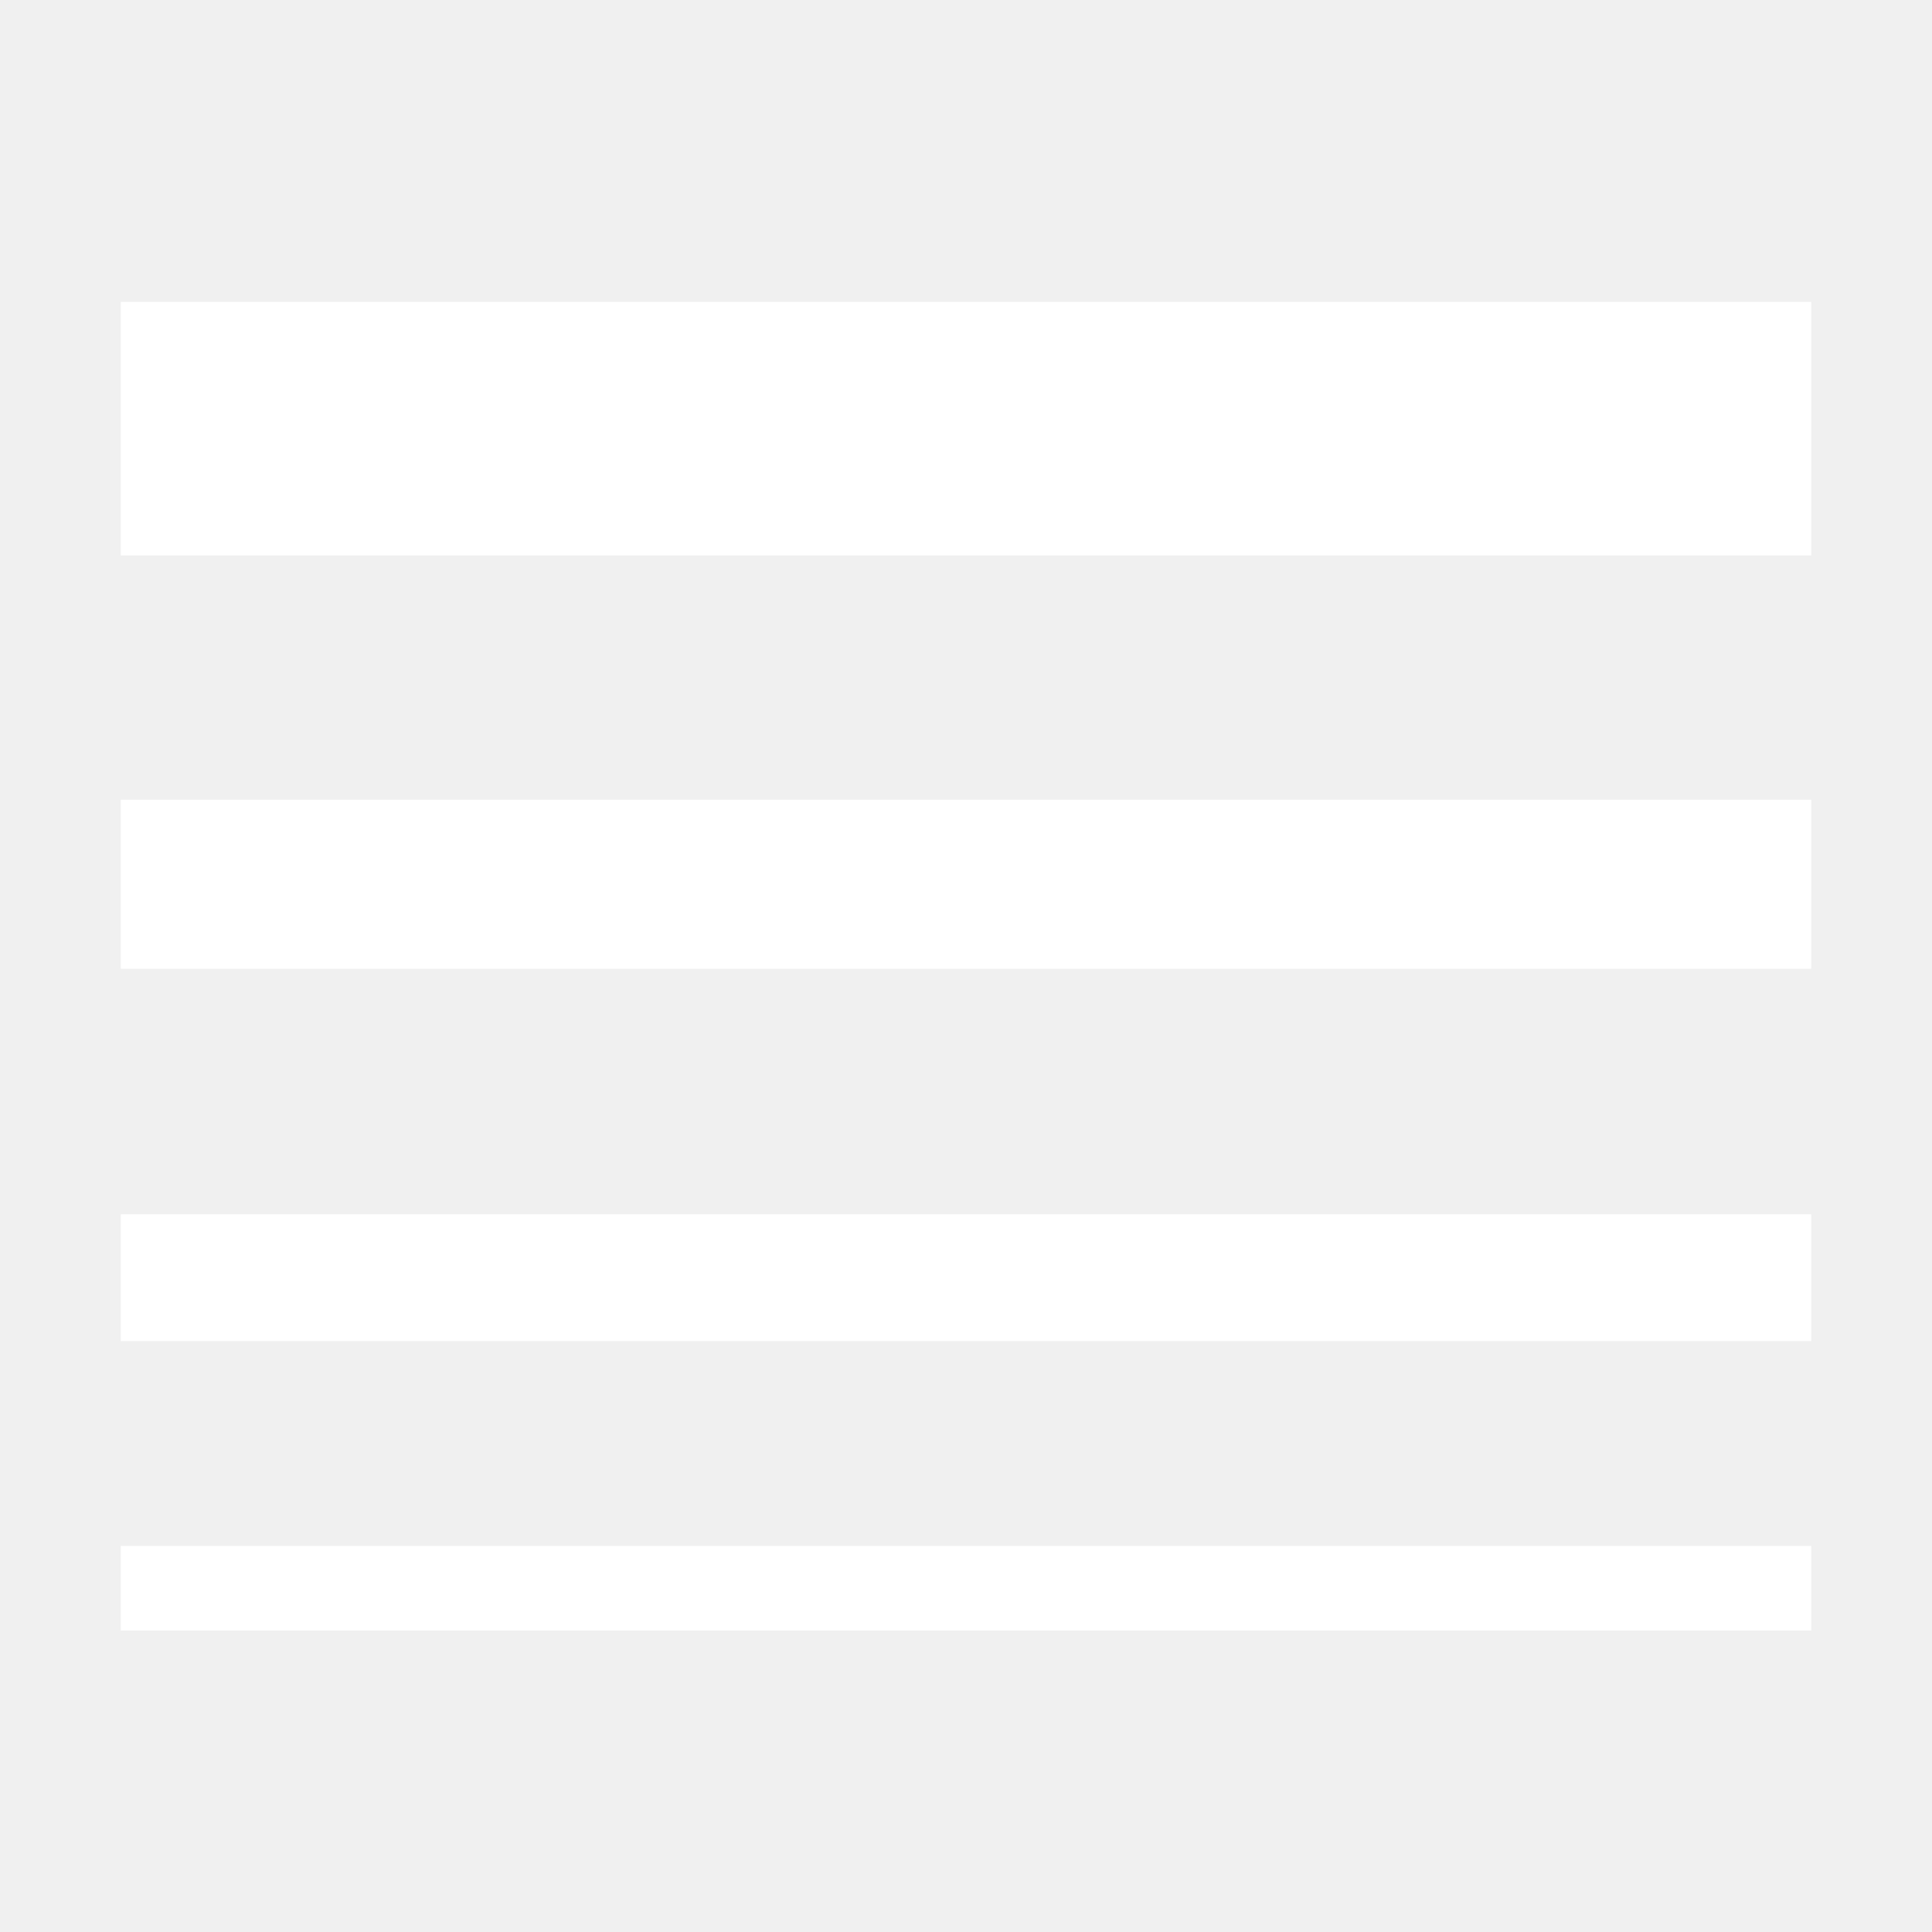
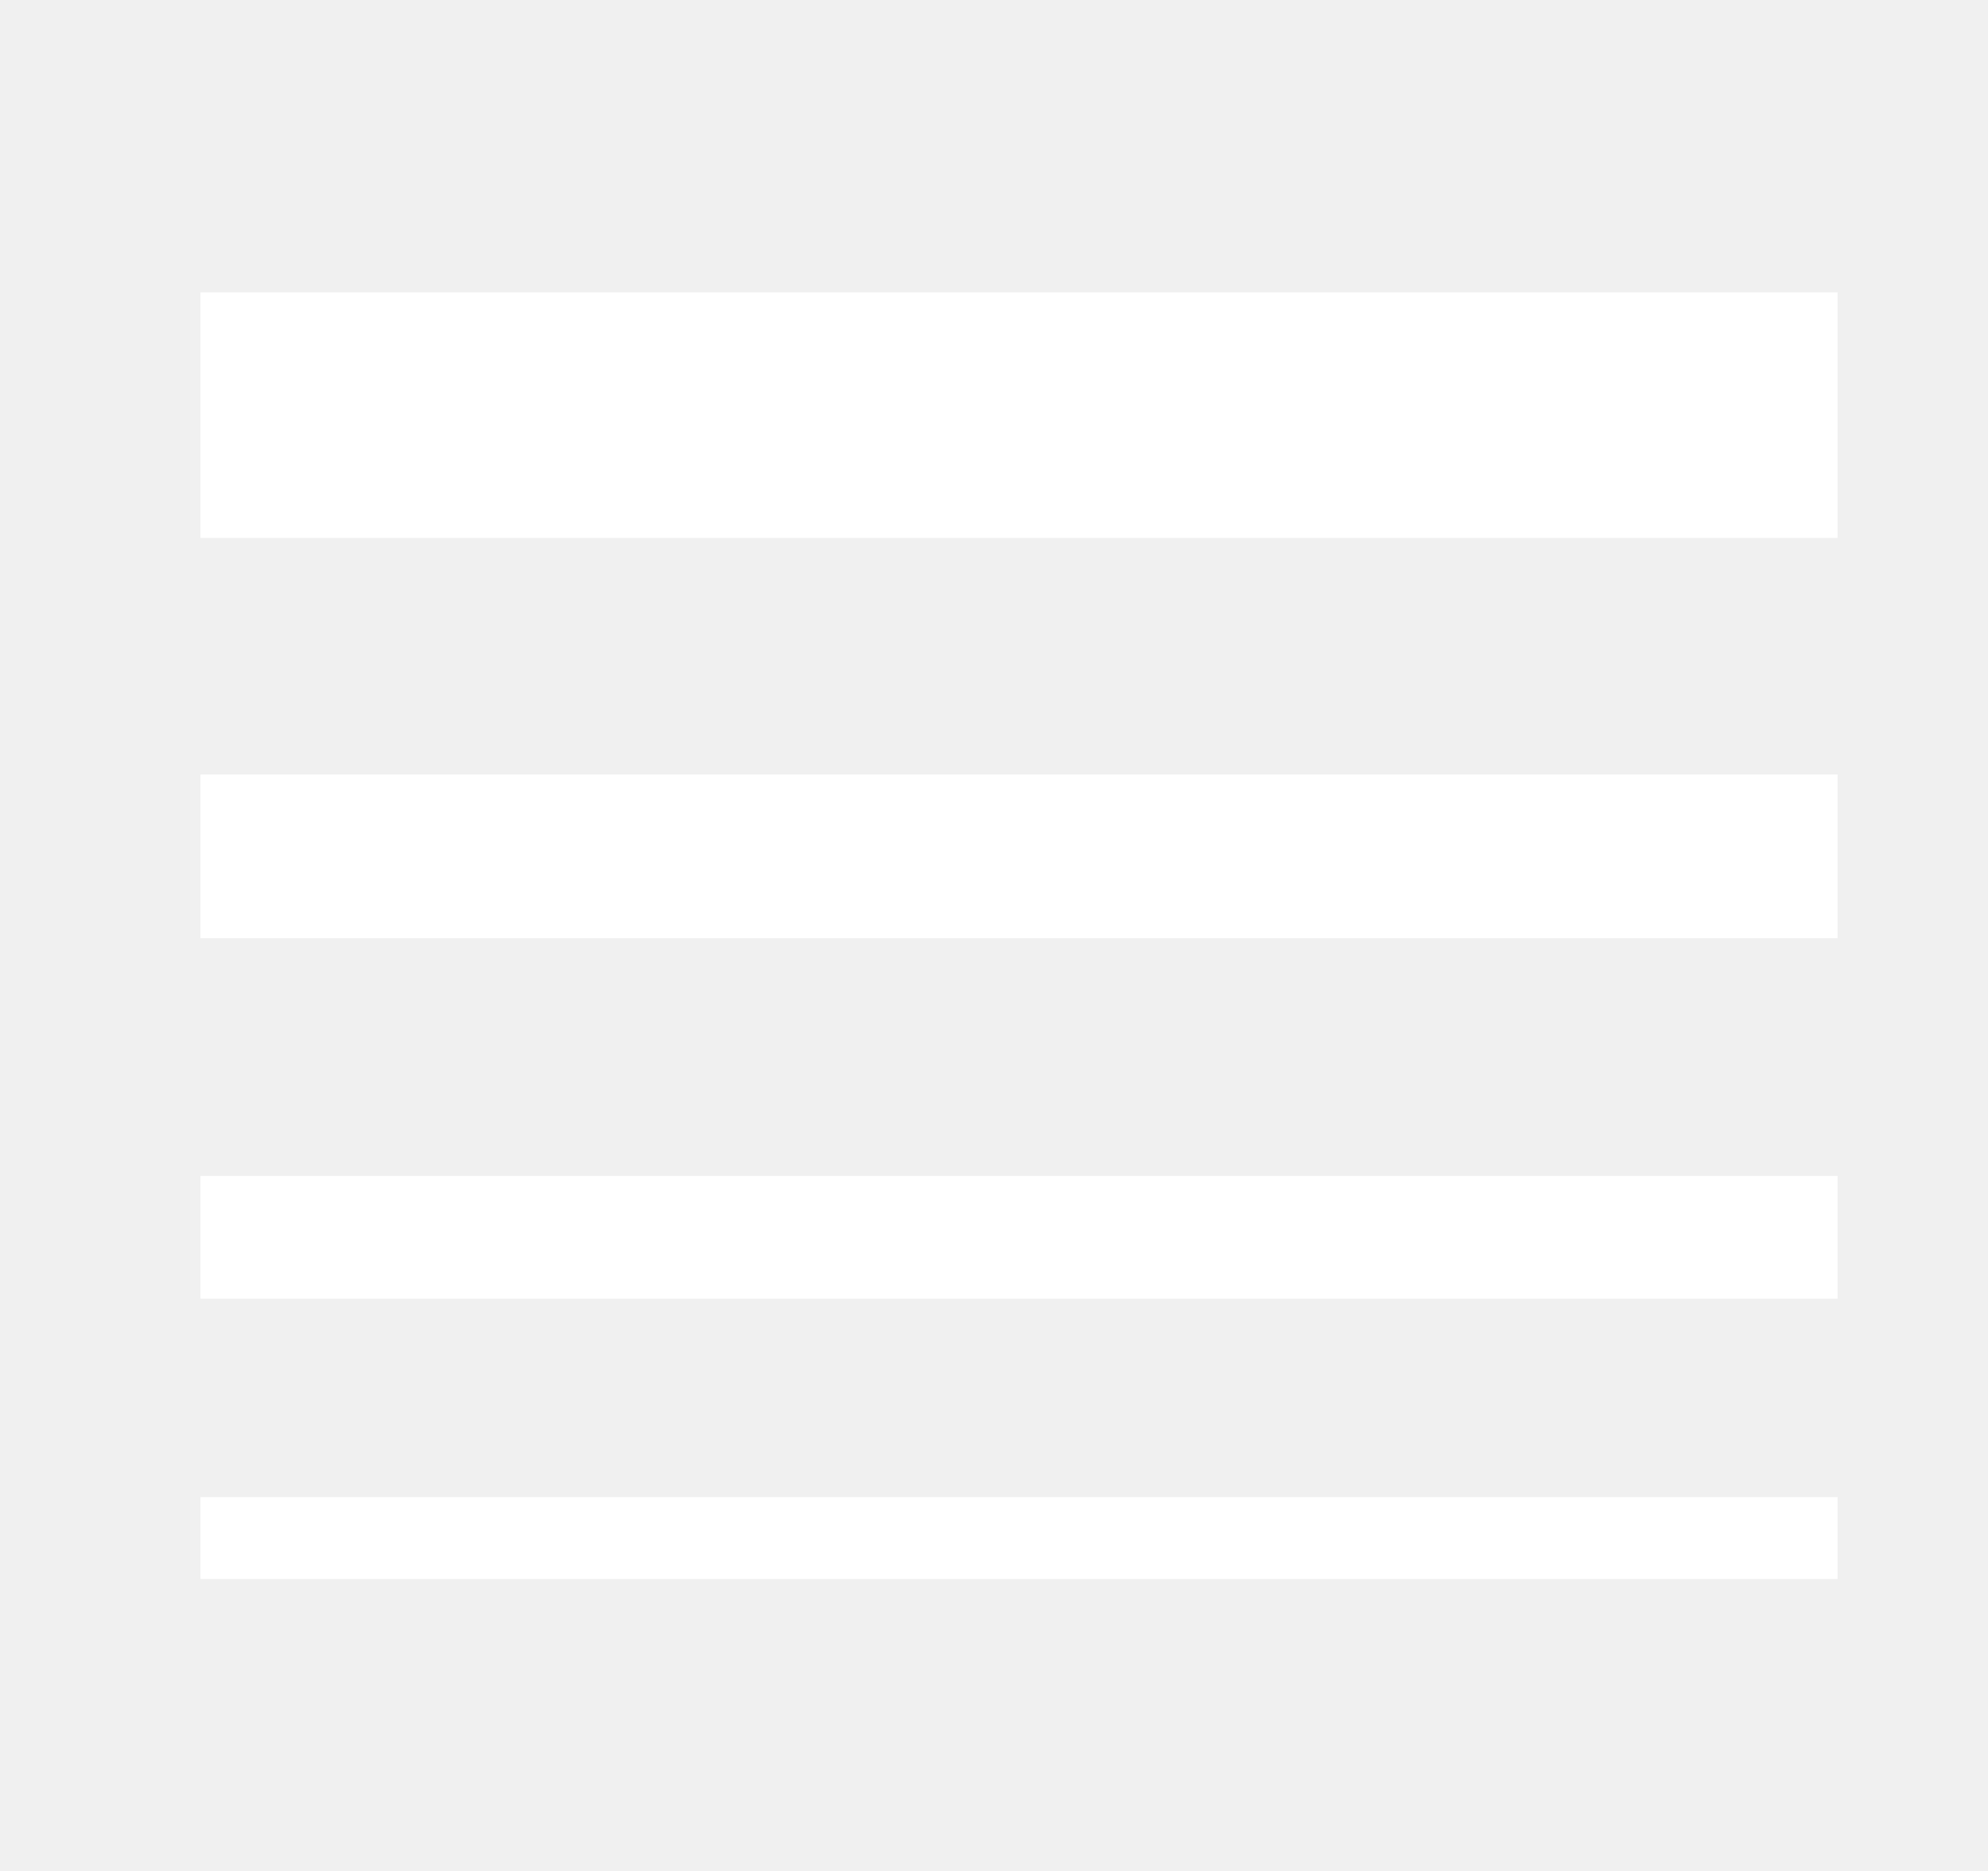
- <svg xmlns="http://www.w3.org/2000/svg" width="16" height="16" viewBox="0 0 16 16" fill="none">
-   <path fill-rule="evenodd" clip-rule="evenodd" d="M1 4.6H15V2.5H1V4.6ZM15 8.023H1V6.623H15V8.023ZM1 11.106H15V10.056H1V11.106ZM1 13.503H15V12.803H1V13.503Z" fill="white" />
+ <svg xmlns="http://www.w3.org/2000/svg" width="17" height="16" viewBox="0 0 17 16" fill="none">
+   <path fill-rule="evenodd" clip-rule="evenodd" d="M1.714 4.6H15.714V2.5H1.714V4.6ZM15.714 8.023H1.714V6.623H15.714V8.023ZM1.714 11.106H15.714V10.056H1.714V11.106ZM1.714 13.503H15.714V12.803H1.714V13.503Z" fill="white" />
</svg>
